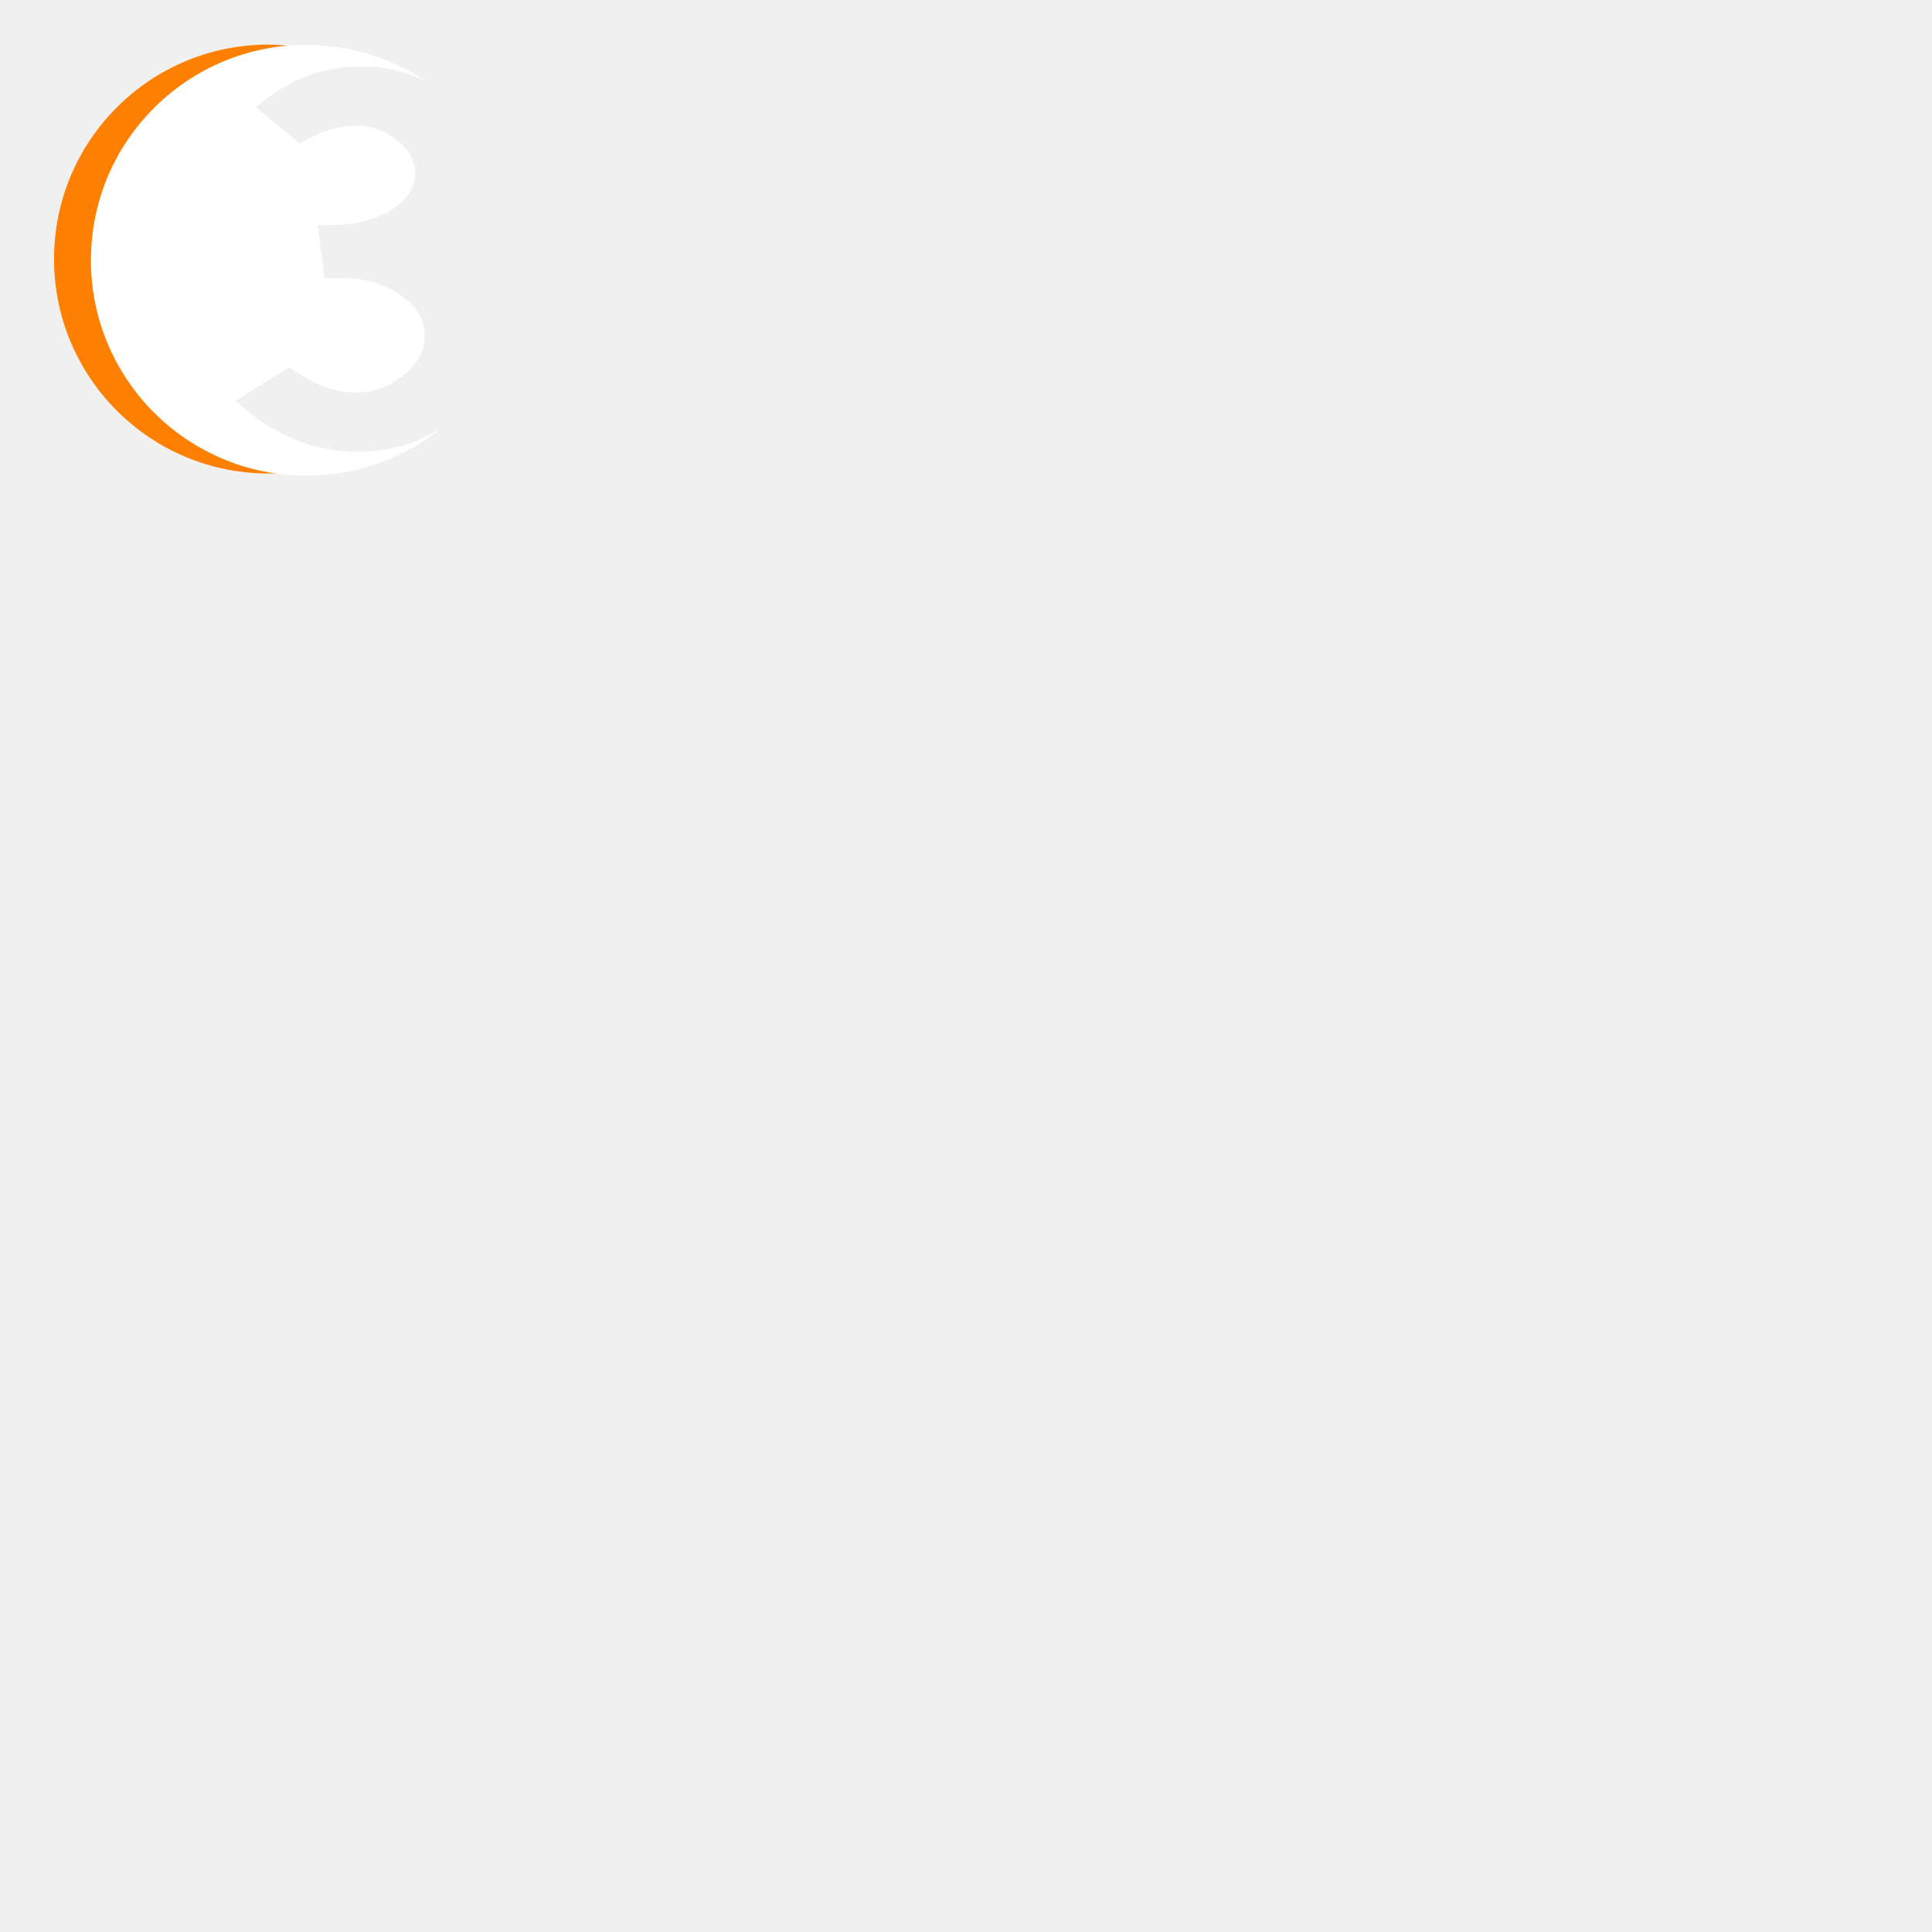
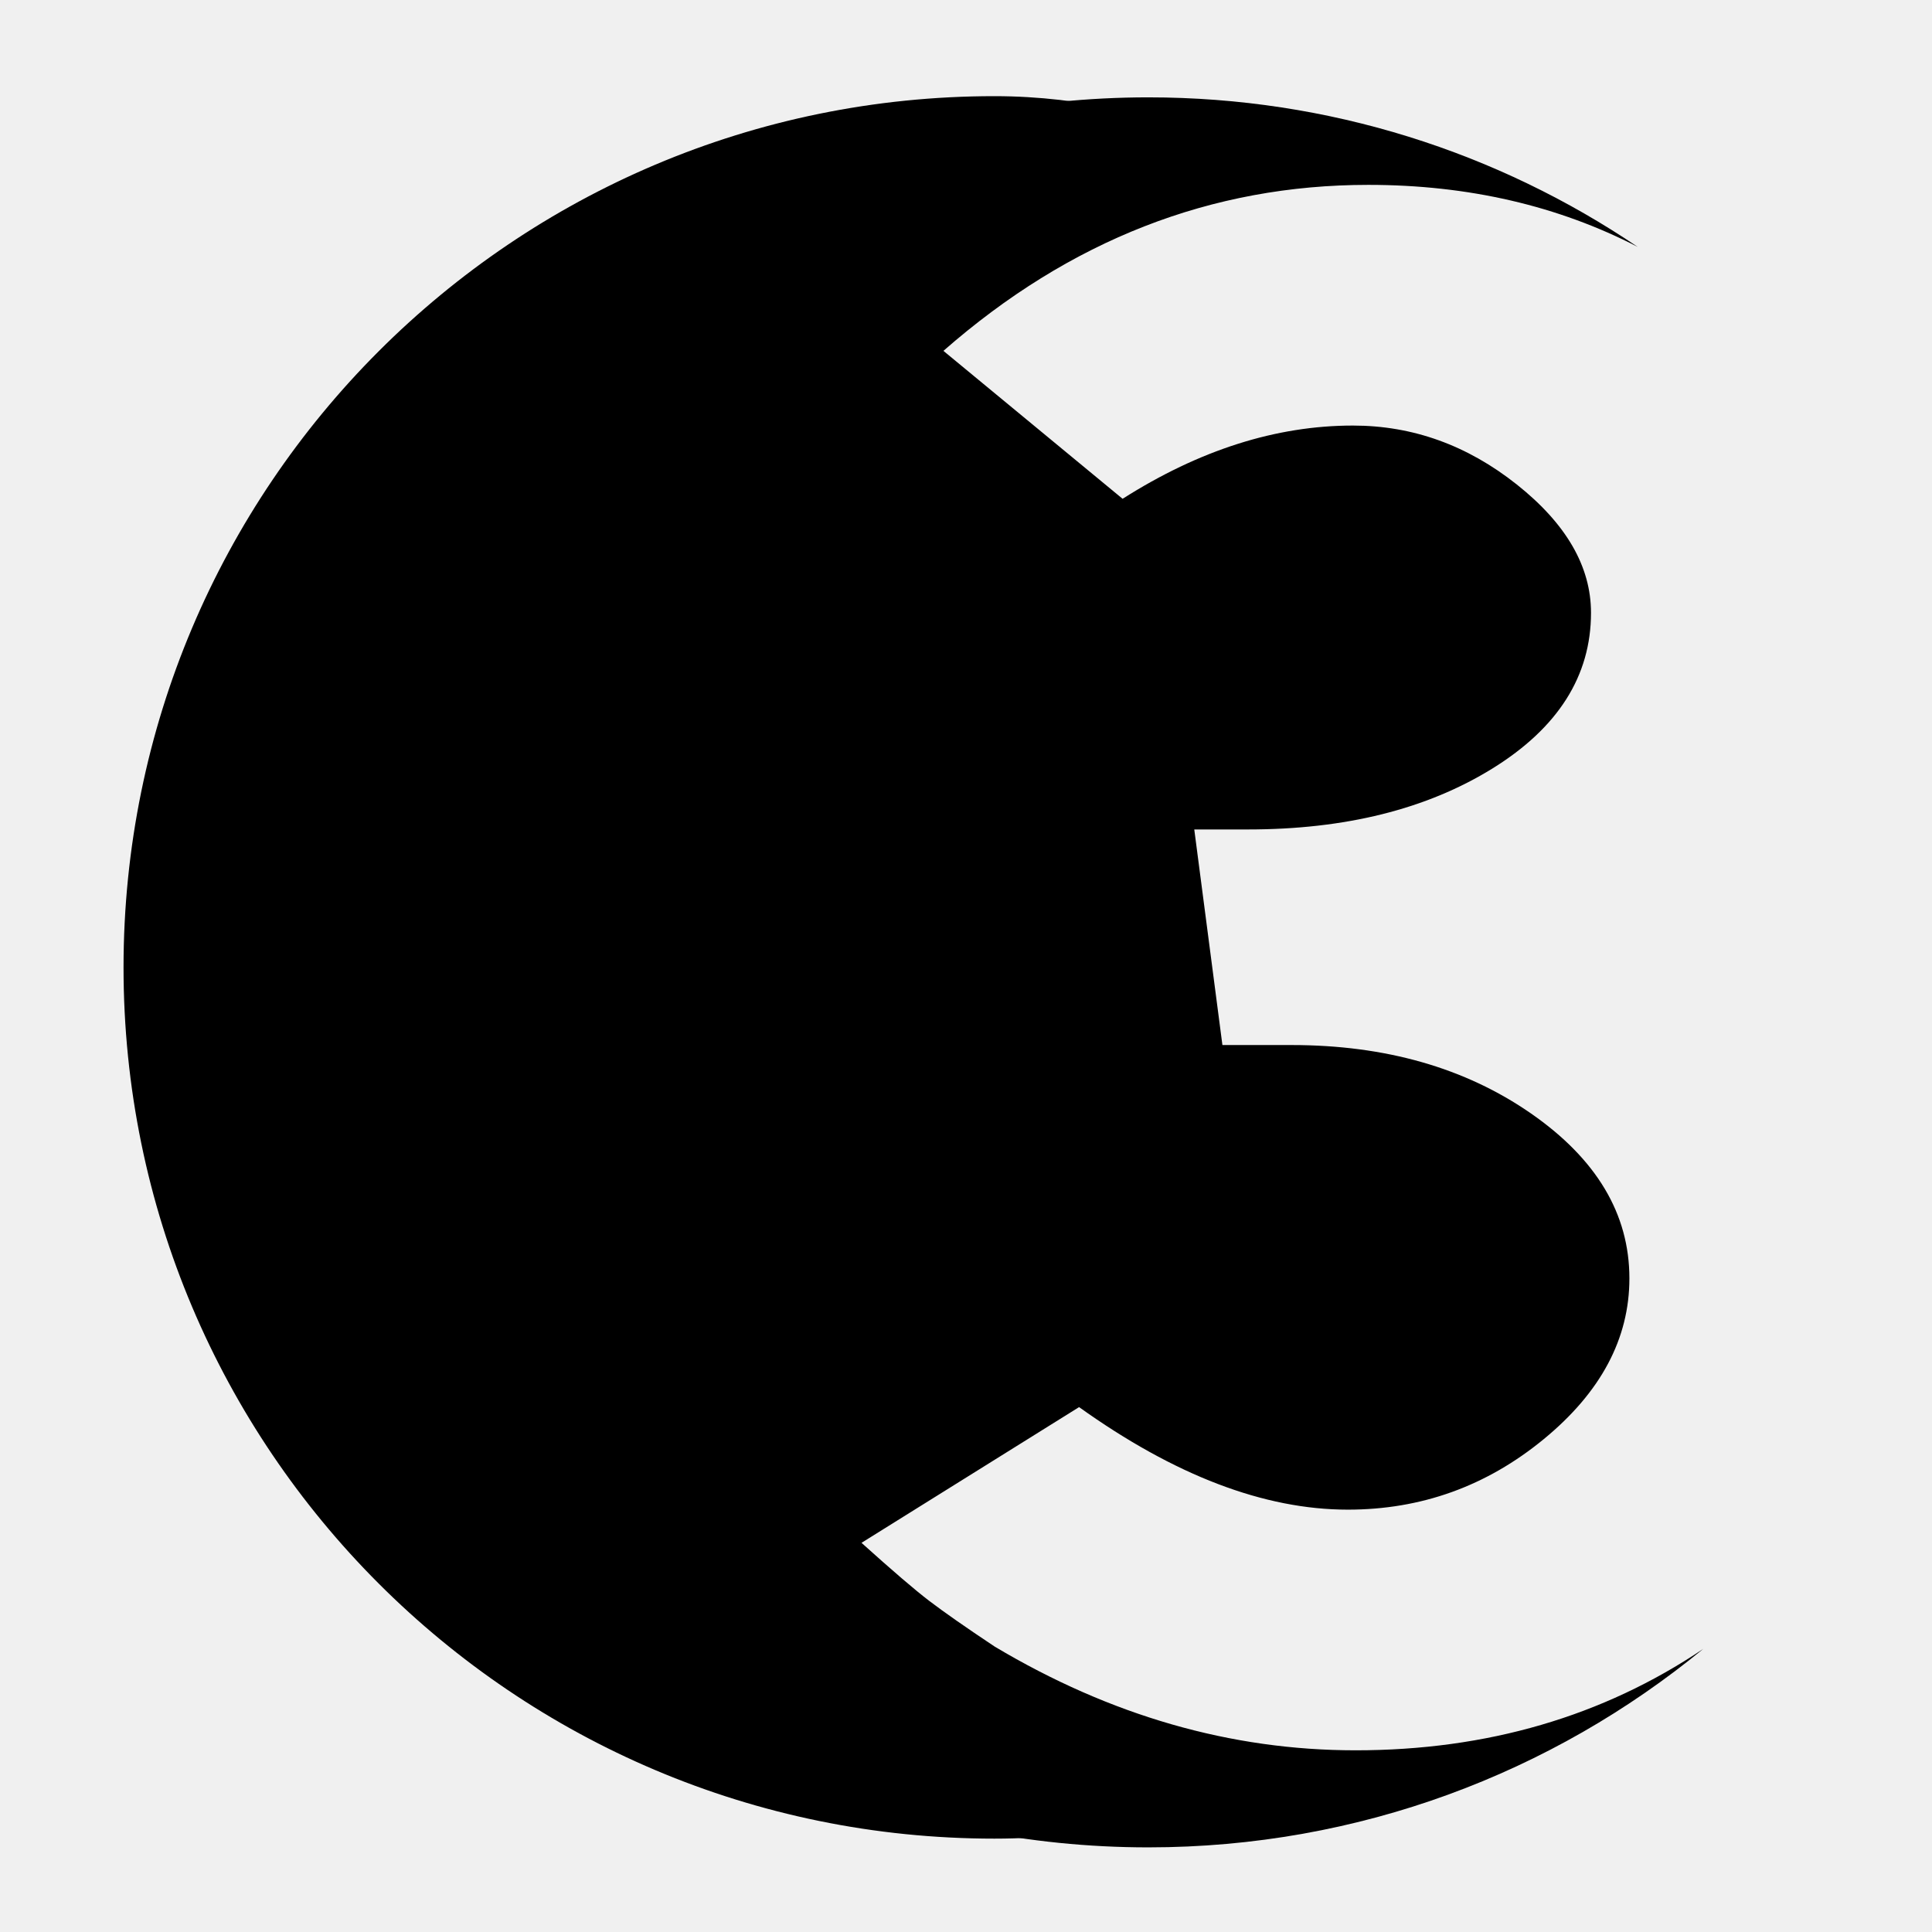
- <svg xmlns="http://www.w3.org/2000/svg" width="300" height="300" viewBox="0 0 300 300" version="1.1" id="svg863">
+ <svg xmlns="http://www.w3.org/2000/svg" width="600" height="600" viewBox="0 0 158.75 158.75" version="1.1" id="svg863">
  <defs id="defs857" />
-   <g id="layer1" transform="translate(-19.98214,42.97365)">
-     <g id="g77" transform="matrix(0.1232591,0,0,0.1232591,24.18175,84.48732)">
-       <g id="g50" transform="matrix(4.966244,0,0,-4.966244,367.9951,-467.568)" style="display:inline">
-         <path d="m 0,0 c -7.743,0 -15.219,2.148 -22.428,6.45 -1.806,1.204 -3.157,2.15 -4.058,2.835 -0.901,0.688 -2.306,1.894 -4.215,3.615 l 5.09,74.104 c 7.847,6.88 16.648,10.32 26.405,10.32 6.233,0 -2.402,5.441 -13.669,5.441 -30.032,0 -54.377,-24.355 -54.377,-54.4 0,-30.045 24.345,-54.399 54.377,-54.399 C 0.218,-6.034 8.172,0 0,0" style="fill:#ff7f00;fill-opacity:1;fill-rule:nonzero;stroke:none" id="path52" />
+   <g id="layer1" transform="translate(-19.98214,122.3487)">
+     <g id="g77" transform="matrix(0.264983,0,0,0.264983,21.12218,144.686)" style="fill:#000000">
+       <g id="g50" transform="matrix(4.966244,0,0,-4.966244,367.9951,-467.568)" style="display:inline;fill:#000000">
+         <path d="m 0,0 c -7.743,0 -15.219,2.148 -22.428,6.45 -1.806,1.204 -3.157,2.15 -4.058,2.835 -0.901,0.688 -2.306,1.894 -4.215,3.615 l 5.09,74.104 c 7.847,6.88 16.648,10.32 26.405,10.32 6.233,0 -2.402,5.441 -13.669,5.441 -30.032,0 -54.377,-24.355 -54.377,-54.4 0,-30.045 24.345,-54.399 54.377,-54.399 C 0.218,-6.034 8.172,0 0,0" style="fill:#000000;fill-opacity:1;fill-rule:nonzero;stroke:none" id="path52" />
      </g>
-       <g id="g54" transform="matrix(4.966244,0,0,-4.966244,416.0356,-464.9876)">
-         <path d="m 0,0 c -7.78,0 -15.292,2.158 -22.535,6.479 -1.814,1.207 -3.172,2.158 -4.077,2.847 -0.905,0.69 -2.317,1.901 -4.235,3.629 l 13.586,8.474 c 5.966,-4.267 11.56,-6.402 16.781,-6.402 4.58,0 8.655,1.464 12.227,4.398 3.568,2.929 5.353,6.277 5.353,10.043 0,4.023 -2.052,7.457 -6.153,10.303 -4.103,2.843 -9.084,4.266 -14.944,4.266 h -4.315 l -1.757,13.461 h 3.356 c 6.073,0 11.16,1.268 15.263,3.807 4.1,2.539 6.153,5.781 6.153,9.721 0,2.89 -1.545,5.559 -4.635,8.012 -3.091,2.453 -6.5,3.679 -10.229,3.679 -4.794,0 -9.589,-1.525 -14.383,-4.573 l -11.188,9.237 c 7.883,6.909 16.727,10.365 26.531,10.365 6.261,0 11.859,-1.313 16.824,-3.875 -8.723,5.896 -19.239,9.339 -30.56,9.339 -30.173,0 -54.634,-24.461 -54.634,-54.635 0,-30.175 24.461,-54.635 54.634,-54.635 13.156,0 25.223,4.651 34.654,12.397 C 15.448,2.117 8.211,0 0,0" style="fill:#ffffff;fill-opacity:1;fill-rule:nonzero;stroke:none" id="path56" />
+       <g id="g54" transform="matrix(4.966244,0,0,-4.966244,416.0356,-464.9876)" style="fill:#000000">
+         <path d="m 0,0 c -7.78,0 -15.292,2.158 -22.535,6.479 -1.814,1.207 -3.172,2.158 -4.077,2.847 -0.905,0.69 -2.317,1.901 -4.235,3.629 l 13.586,8.474 c 5.966,-4.267 11.56,-6.402 16.781,-6.402 4.58,0 8.655,1.464 12.227,4.398 3.568,2.929 5.353,6.277 5.353,10.043 0,4.023 -2.052,7.457 -6.153,10.303 -4.103,2.843 -9.084,4.266 -14.944,4.266 h -4.315 l -1.757,13.461 h 3.356 c 6.073,0 11.16,1.268 15.263,3.807 4.1,2.539 6.153,5.781 6.153,9.721 0,2.89 -1.545,5.559 -4.635,8.012 -3.091,2.453 -6.5,3.679 -10.229,3.679 -4.794,0 -9.589,-1.525 -14.383,-4.573 l -11.188,9.237 c 7.883,6.909 16.727,10.365 26.531,10.365 6.261,0 11.859,-1.313 16.824,-3.875 -8.723,5.896 -19.239,9.339 -30.56,9.339 -30.173,0 -54.634,-24.461 -54.634,-54.635 0,-30.175 24.461,-54.635 54.634,-54.635 13.156,0 25.223,4.651 34.654,12.397 C 15.448,2.117 8.211,0 0,0" style="fill:#000000;fill-opacity:1;fill-rule:nonzero;stroke:none" id="path56" />
      </g>
    </g>
  </g>
</svg>
